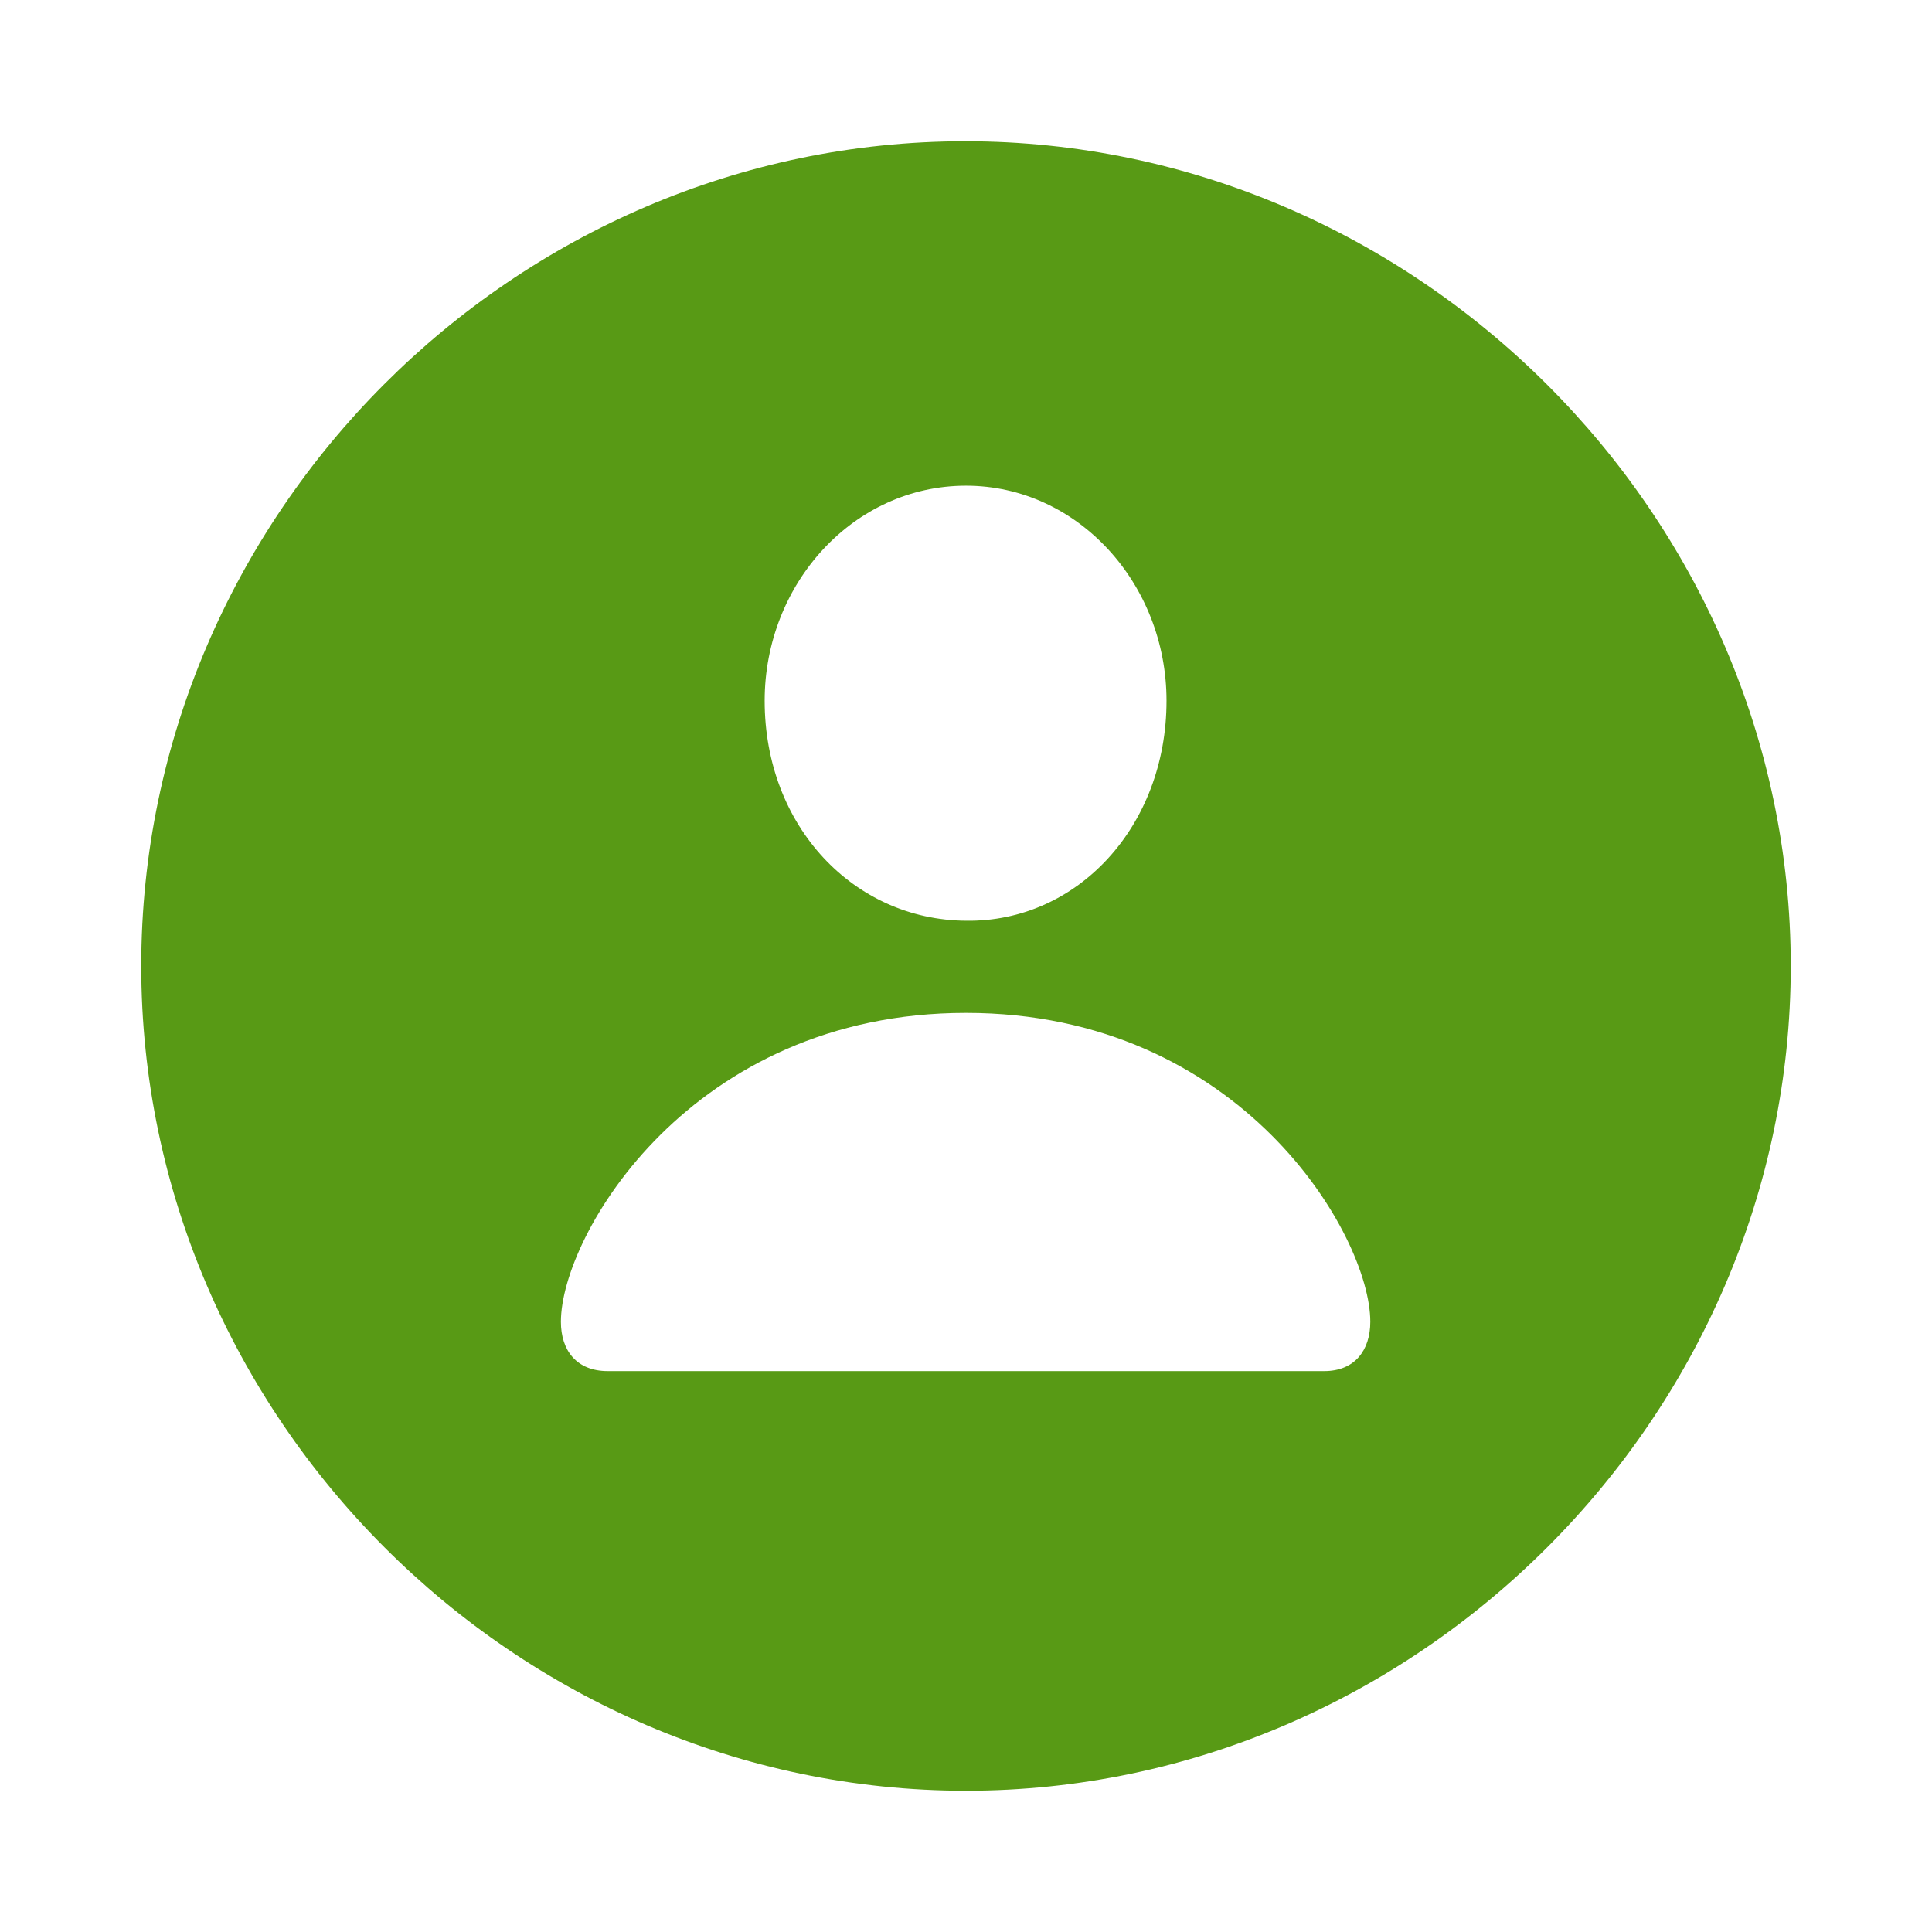
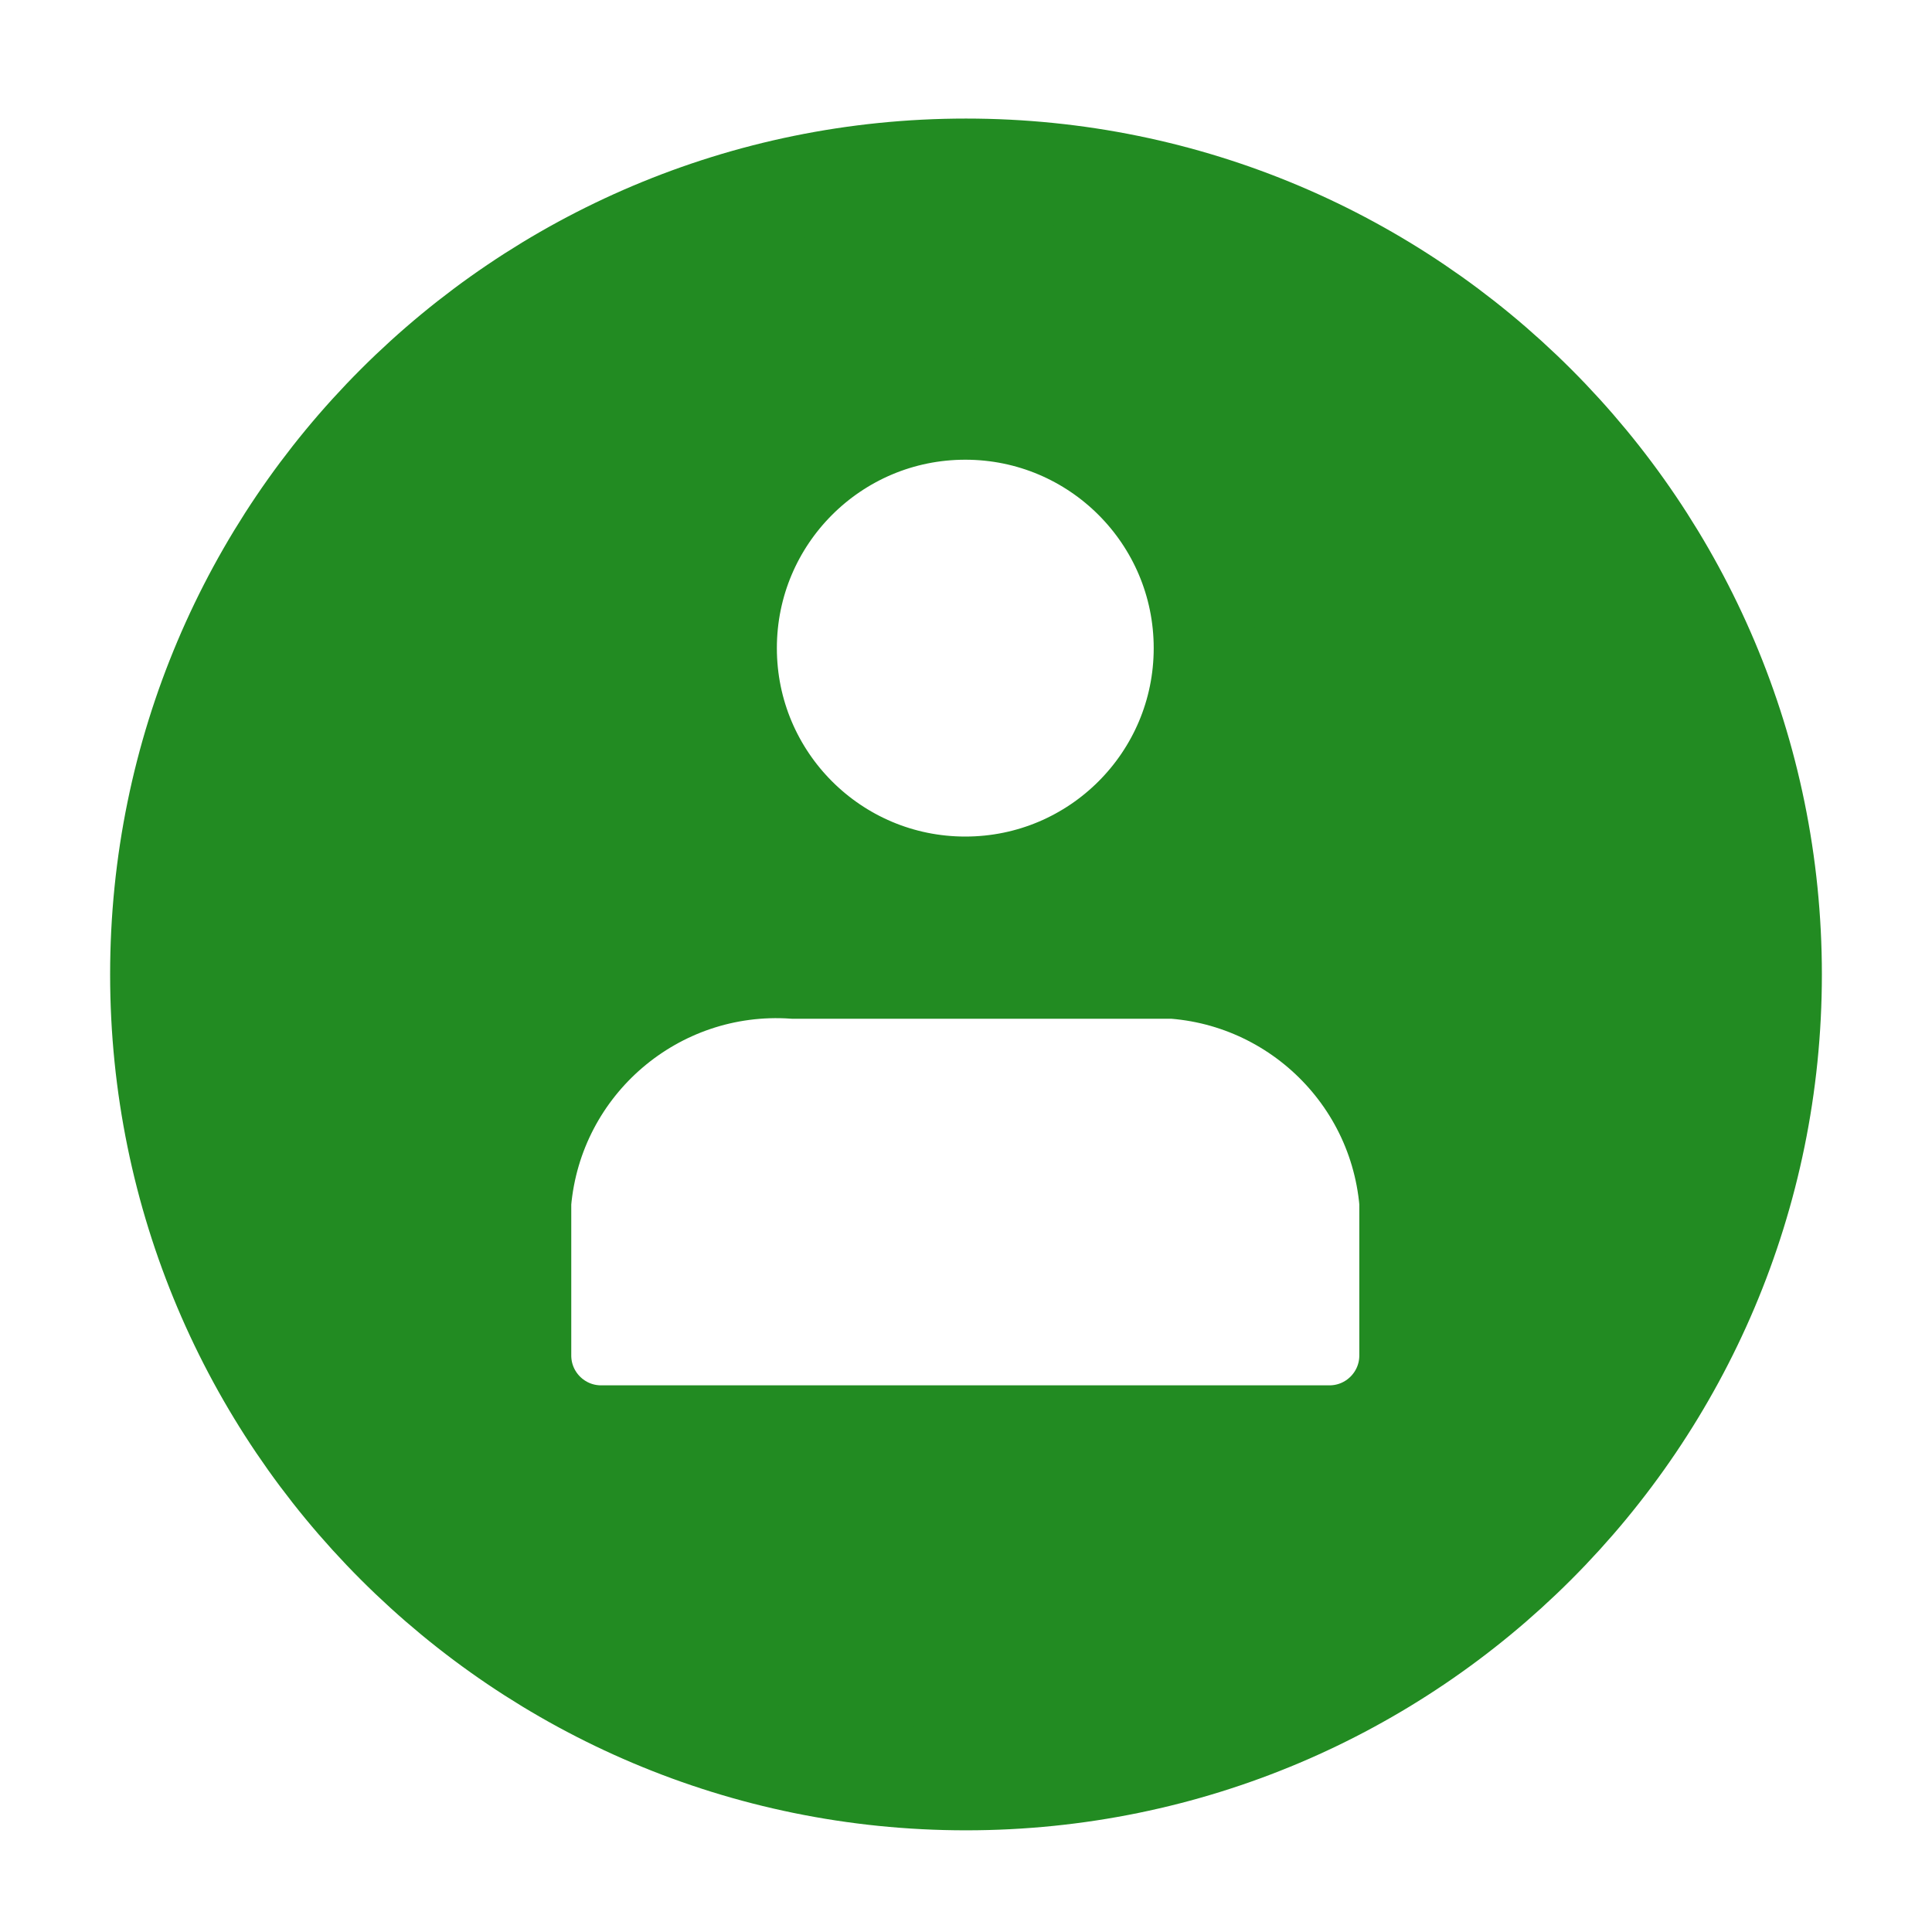
- <svg xmlns="http://www.w3.org/2000/svg" fill="#589a15" width="800px" height="800px" viewBox="0 0 56 56">
+ <svg xmlns="http://www.w3.org/2000/svg" fill="#228B22" width="800px" height="800px" viewBox="-1 0 19 19" class="cf-icon-svg" stroke="#228B22">
  <g id="SVGRepo_bgCarrier" stroke-width="0" />
  <g id="SVGRepo_tracerCarrier" stroke-linecap="round" stroke-linejoin="round" />
  <g id="SVGRepo_iconCarrier">
-     <path d="M 28 51.906 C 41.055 51.906 51.906 41.055 51.906 28 C 51.906 14.922 41.031 4.094 27.977 4.094 C 14.898 4.094 4.094 14.922 4.094 28 C 4.094 41.055 14.922 51.906 28 51.906 Z M 28 26.688 C 24.742 26.664 22.164 23.945 22.164 20.312 C 22.164 16.914 24.742 14.078 28 14.078 C 31.234 14.078 33.812 16.914 33.812 20.312 C 33.812 23.945 31.234 26.734 28 26.688 Z M 17.617 39.742 C 16.703 39.742 16.258 39.133 16.258 38.312 C 16.258 35.805 20.031 29.359 28 29.359 C 35.969 29.359 39.719 35.805 39.719 38.312 C 39.719 39.133 39.273 39.742 38.383 39.742 Z" />
+     <path d="M16.417 9.583A7.917 7.917 0 1 1 8.5 1.666a7.917 7.917 0 0 1 7.917 7.917zm-6.24-.064H6.81a2.528 2.528 0 0 0-2.692 2.303v1.51a.794.794 0 0 0 .792.792h7.166a.794.794 0 0 0 .792-.791V11.82a2.528 2.528 0 0 0-2.692-2.302zM6.14 6.374a2.353 2.353 0 1 0 2.353-2.353A2.353 2.353 0 0 0 6.14 6.374z" />
  </g>
</svg>
